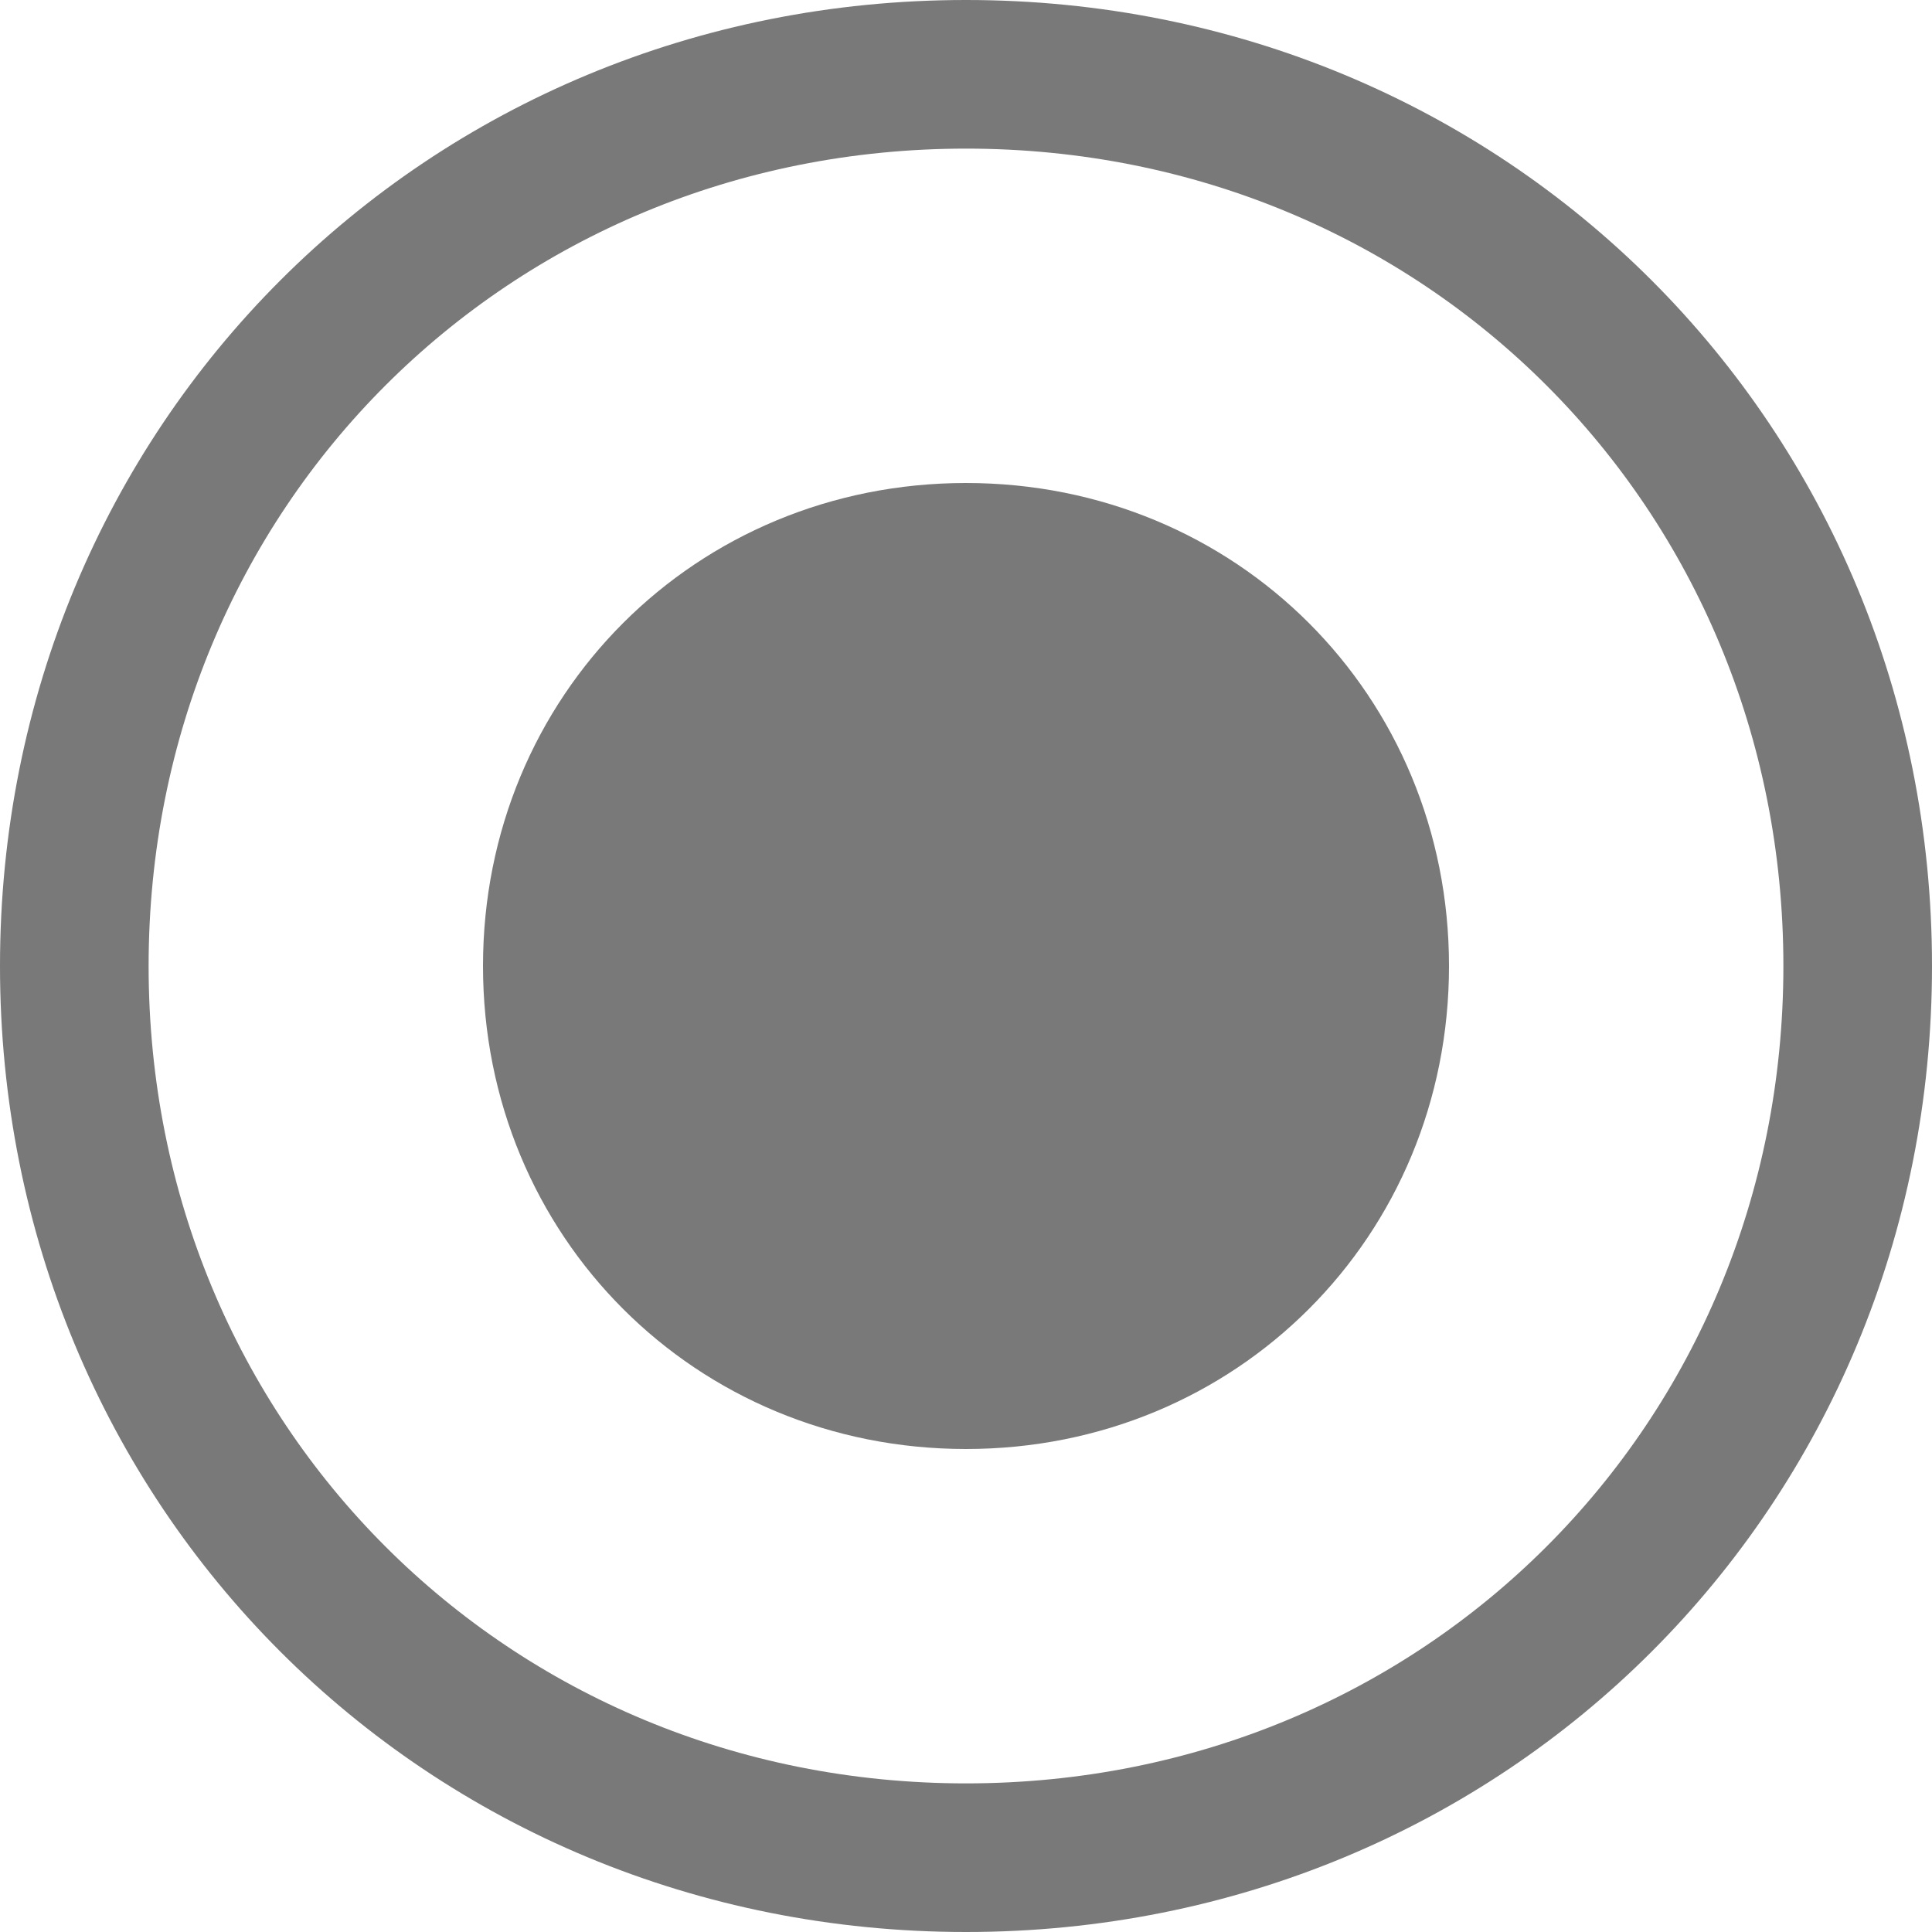
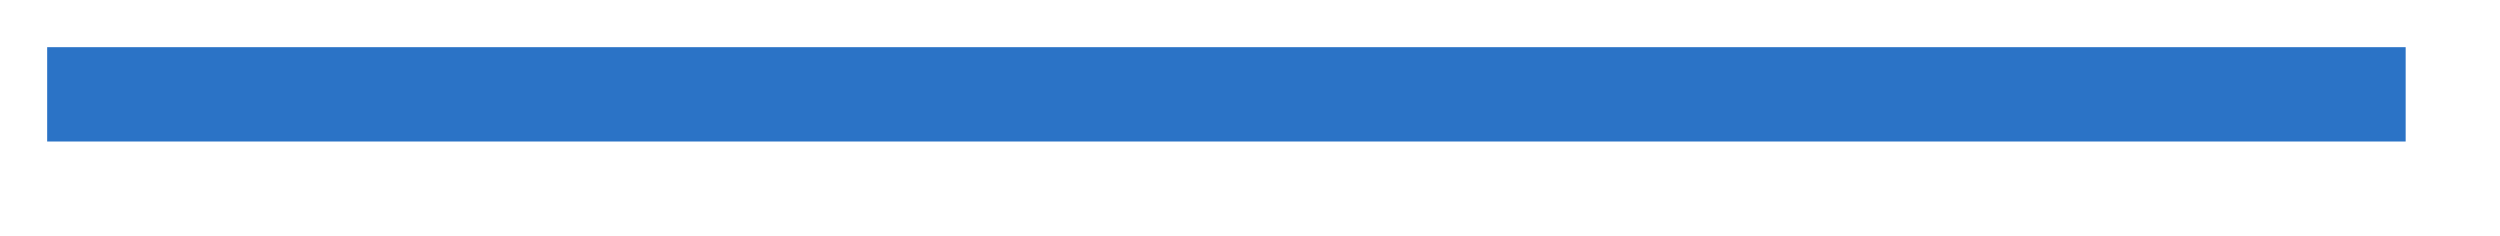
- <svg xmlns="http://www.w3.org/2000/svg" version="1.1" width="13px" height="13px">
-   <defs>
-     <pattern id="BGPattern" patternUnits="userSpaceOnUse" alignment="0 0" imageRepeat="None" />
-   </defs>
-   <g transform="matrix(1 0 0 1 -366 -466 )">
-     <path d="M 6.5 0  C 10.14 0  13 2.86  13 6.5  C 13 10.14  10.14 13  6.5 13  C 2.86 13  0 10.14  0 6.5  C 0 2.86  2.86 0  6.5 0  Z " fill-rule="nonzero" fill="rgba(255, 255, 255, 1)" stroke="none" transform="matrix(1 0 0 1 366 466 )" class="fill" />
-     <path d="M 6.5 0.5  C 9.86 0.5  12.5 3.14  12.5 6.5  C 12.5 9.86  9.86 12.5  6.5 12.5  C 3.14 12.5  0.5 9.86  0.5 6.5  C 0.5 3.14  3.14 0.5  6.5 0.5  Z " stroke-width="1" stroke-dasharray="0" stroke="rgba(121, 121, 121, 1)" fill="none" transform="matrix(1 0 0 1 366 466 )" class="stroke" stroke-dashoffset="0.5" />
-     <path d="M 6.5 9.75  C 4.68 9.75  3.25 8.32  3.25 6.5  C 3.25 4.68  4.68 3.25  6.5 3.25  C 8.32 3.25  9.75 4.68  9.75 6.5  C 9.75 8.32  8.32 9.75  6.5 9.75  " fill-rule="nonzero" fill="rgba(121, 121, 121, 1)" stroke="none" transform="matrix(1 0 0 1 366 466 )" class="stroke btn_check" />
+ <svg xmlns="http://www.w3.org/2000/svg" version="1.1" width="53px" height="5px">
+   <g transform="matrix(1 0 0 1 -290 -434 )">
+     <path d="M 0 1  L 50 1  " stroke-width="2" stroke-dasharray="0" stroke="rgba(43, 115, 198, 1)" fill="none" transform="matrix(1 0 0 1 291 435 )" class="stroke" />
  </g>
</svg>
